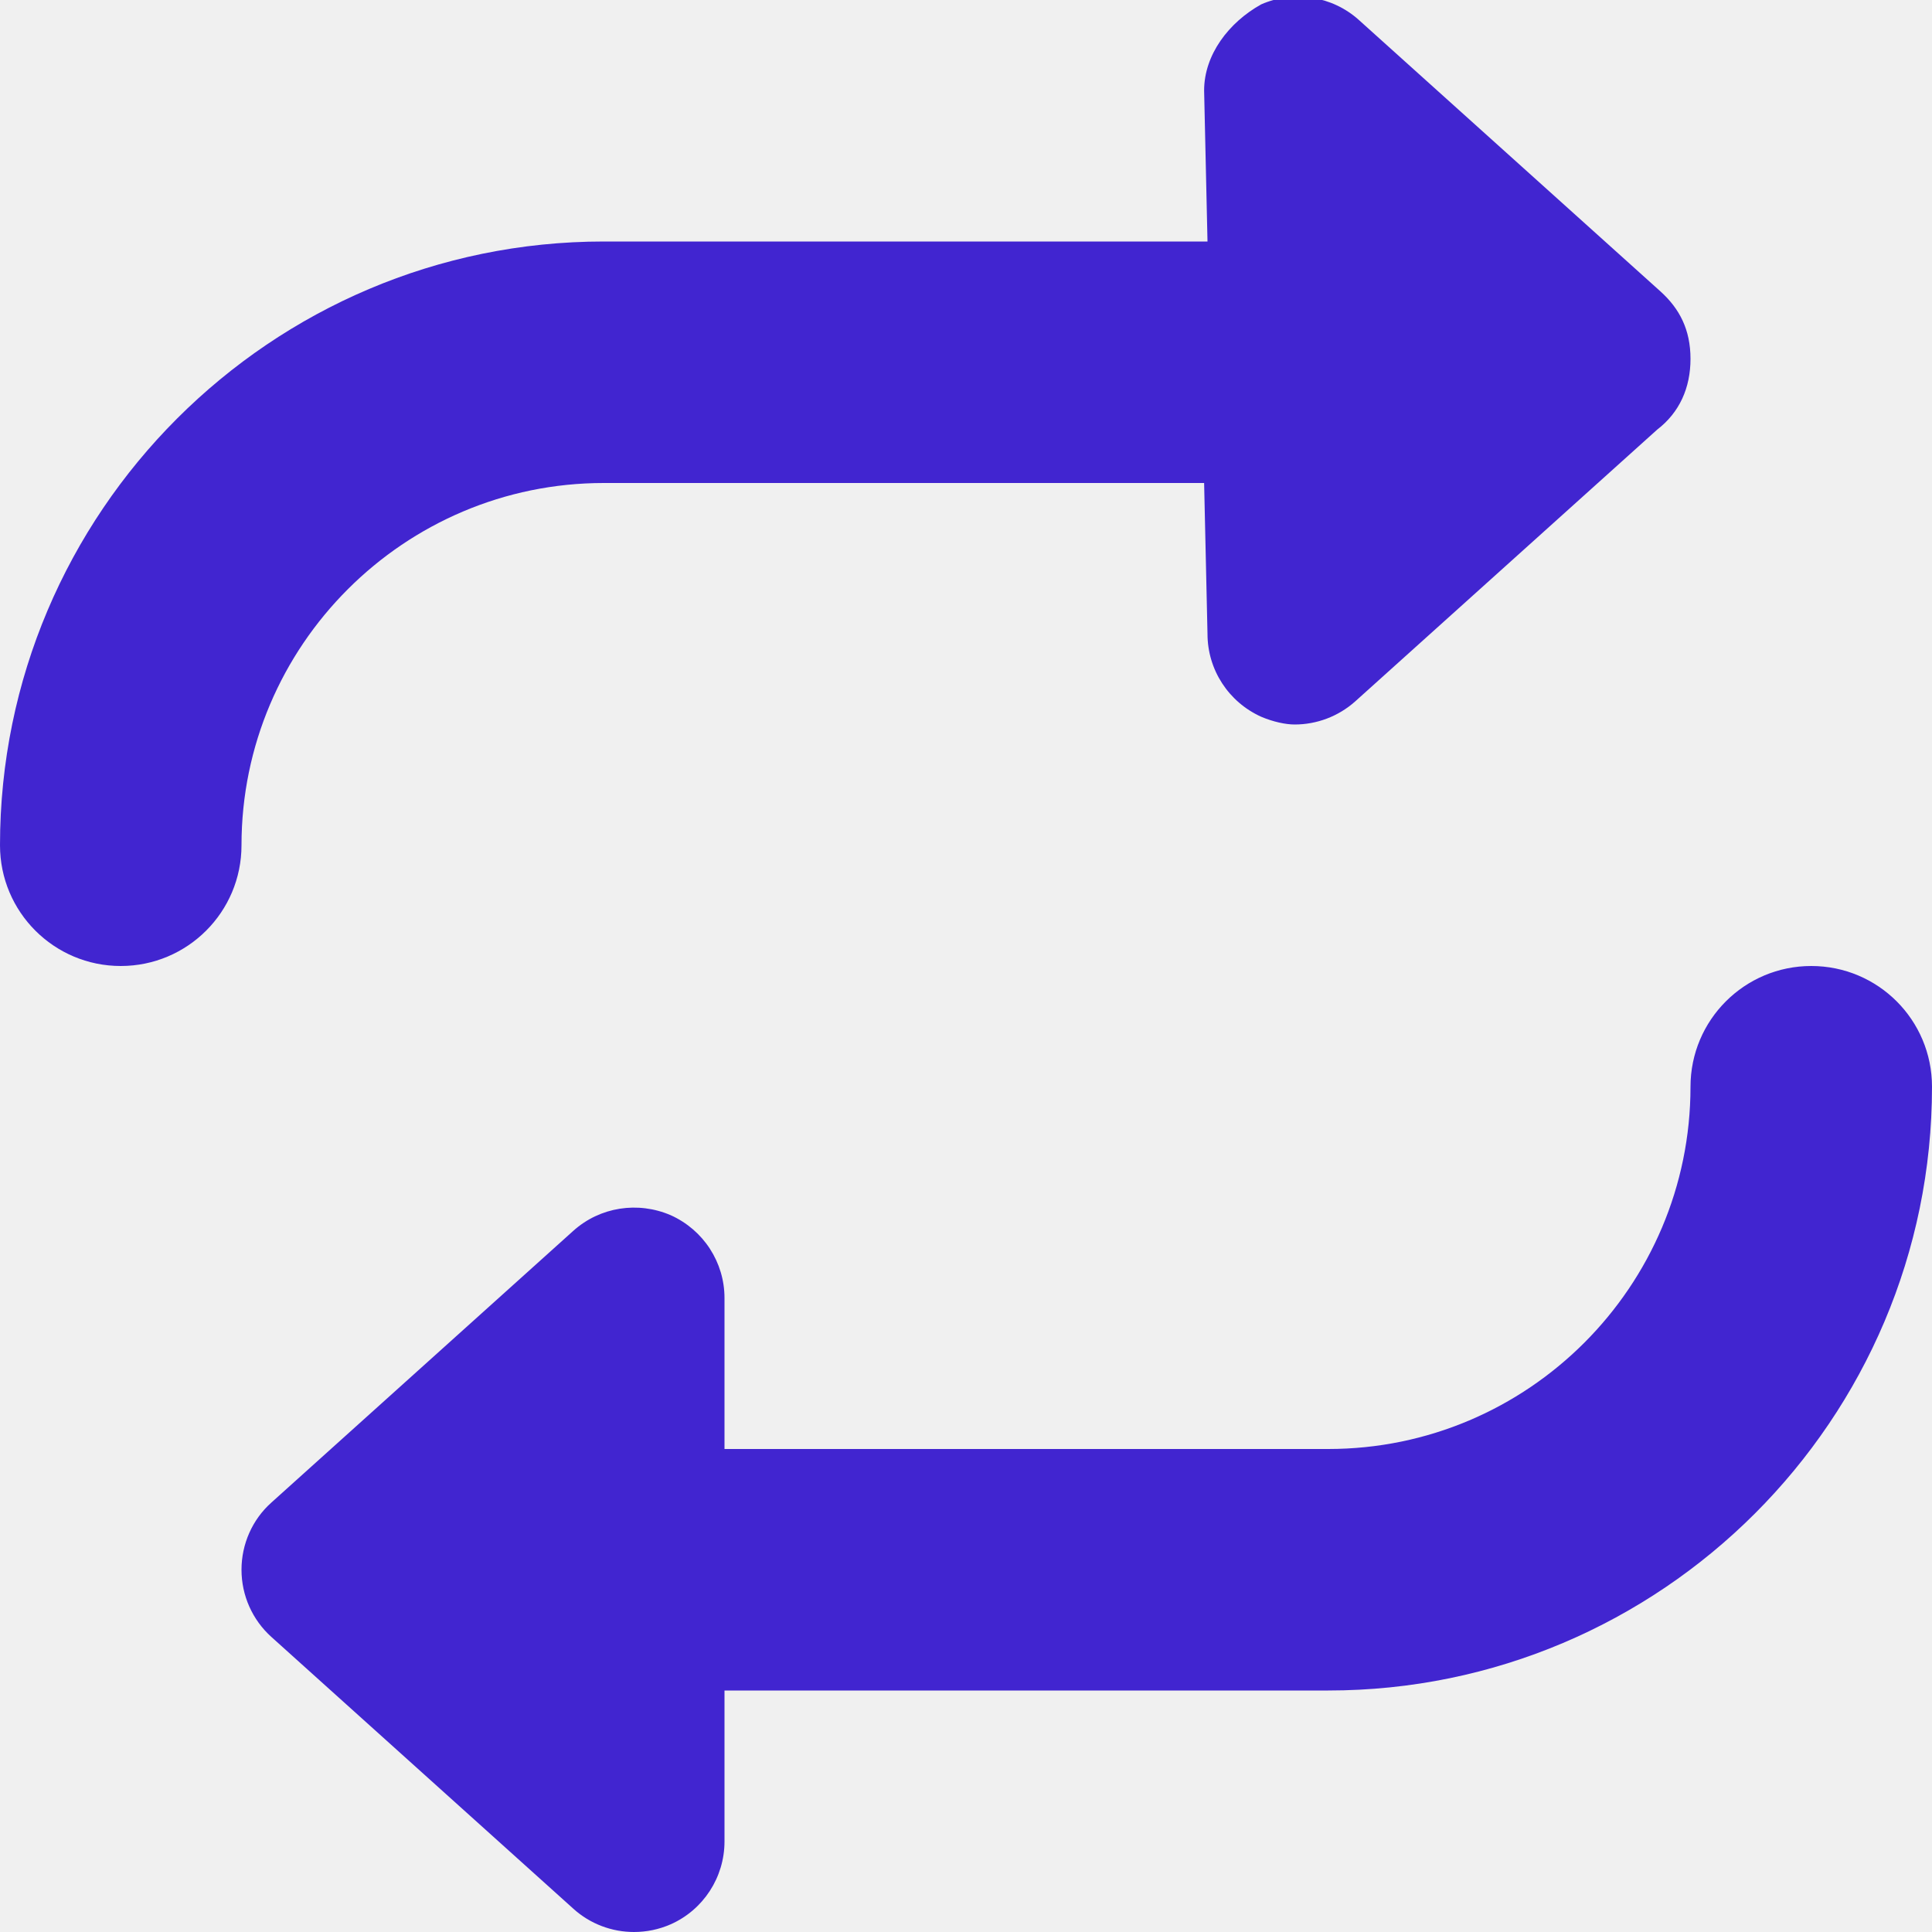
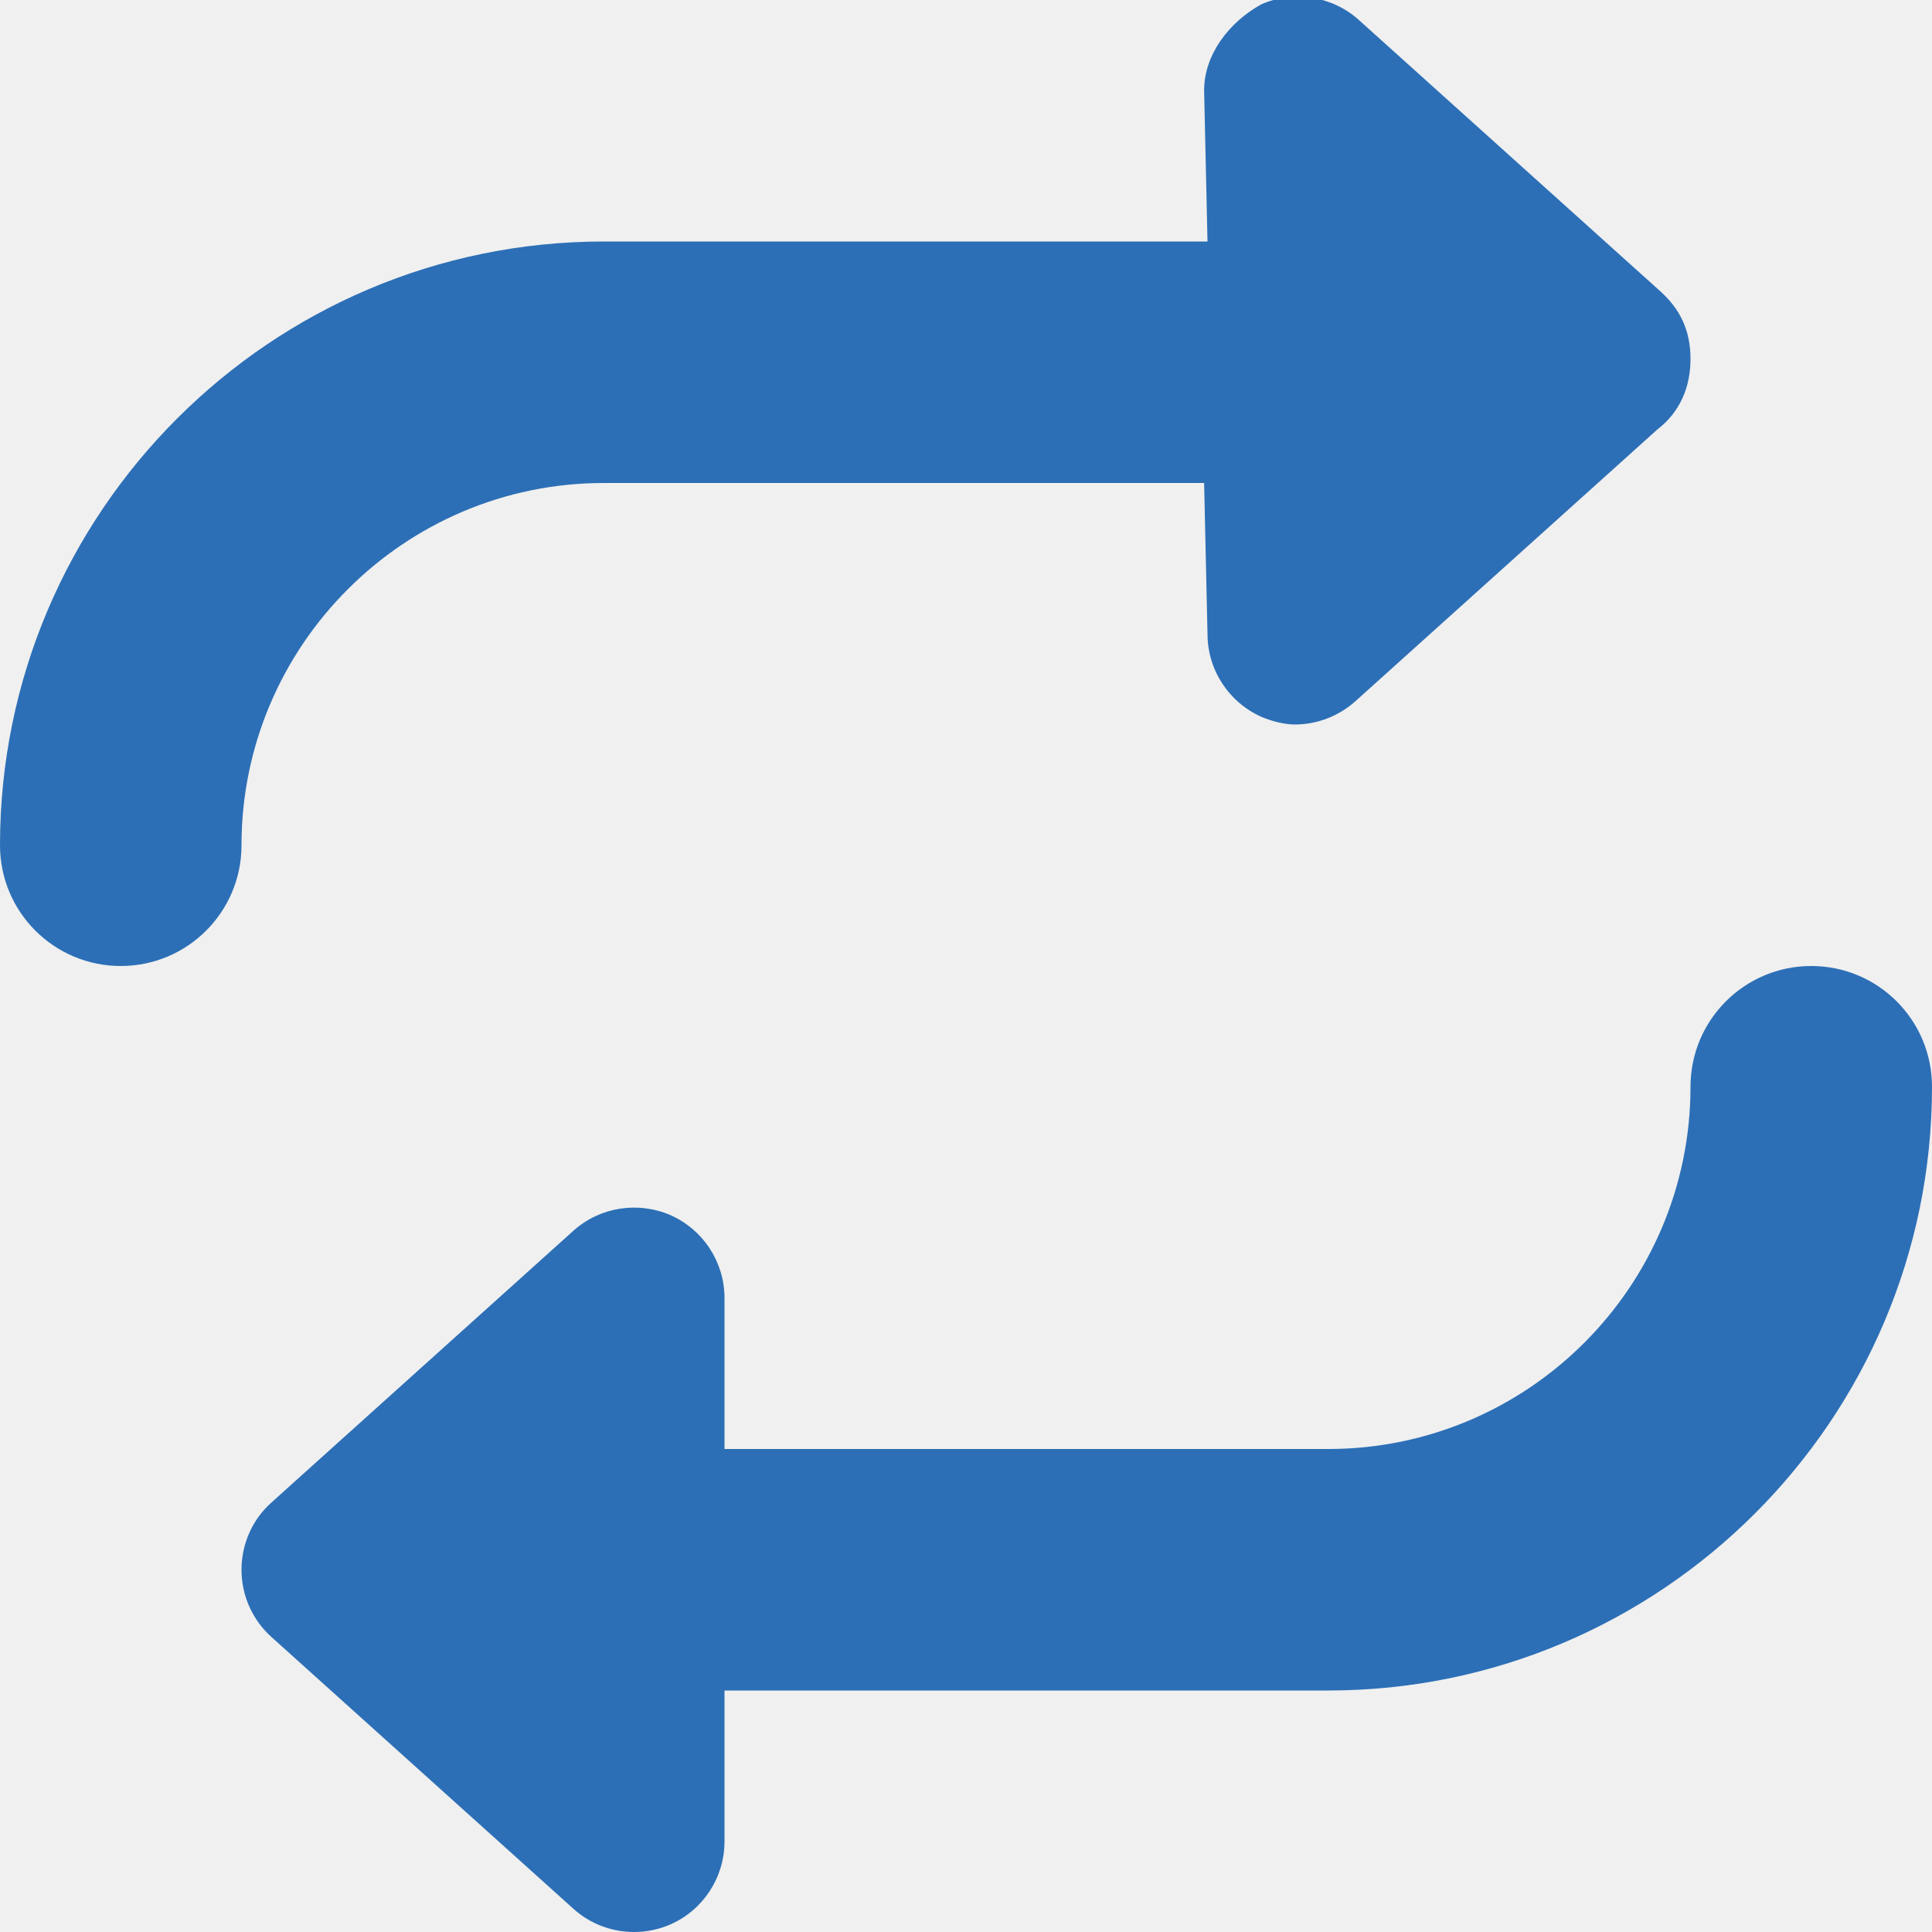
<svg xmlns="http://www.w3.org/2000/svg" width="16" height="16" viewBox="0 0 16 16" fill="none">
  <g clip-path="url(#clip0_4051_494)">
-     <path d="M15 8C14.448 8 14 8.447 14 9C14 10.654 12.654 12 11 12H6V10.75C6 10.454 5.826 10.186 5.555 10.064C5.284 9.947 4.969 9.994 4.747 10.194L2.247 12.444C2.09 12.584 2 12.787 2 13C2 13.213 2.09 13.415 2.248 13.557L4.748 15.807C4.888 15.934 5.069 16 5.25 16C5.354 16 5.457 15.979 5.555 15.936C5.825 15.816 6 15.547 6 15.25V14H11C13.757 14 16 11.757 16 9C16 8.447 15.553 8 15 8ZM5 4H9.972L10 5.25C10 5.546 10.174 5.814 10.445 5.936C10.544 5.978 10.647 6 10.722 6C10.903 6 11.083 5.934 11.224 5.808L13.724 3.558C13.909 3.416 14 3.212 14 2.972C14 2.731 13.91 2.557 13.752 2.414L11.252 0.164C11.032 -0.033 10.715 -0.082 10.445 0.036C10.175 0.186 9.972 0.454 9.972 0.75L10 2H5C2.243 2 0 4.244 0 7C0 7.553 0.448 8 1 8C1.552 8 2 7.553 2 7C2 5.347 3.347 4 5 4Z" fill="#4125D0" />
+     <path d="M15 8C14.448 8 14 8.447 14 9C14 10.654 12.654 12 11 12H6V10.75C6 10.454 5.826 10.186 5.555 10.064C5.284 9.947 4.969 9.994 4.747 10.194L2.247 12.444C2.09 12.584 2 12.787 2 13C2 13.213 2.09 13.415 2.248 13.557L4.748 15.807C4.888 15.934 5.069 16 5.25 16C5.354 16 5.457 15.979 5.555 15.936C5.825 15.816 6 15.547 6 15.25V14H11C13.757 14 16 11.757 16 9C16 8.447 15.553 8 15 8ZM5 4H9.972L10 5.25C10 5.546 10.174 5.814 10.445 5.936C10.544 5.978 10.647 6 10.722 6C10.903 6 11.083 5.934 11.224 5.808L13.724 3.558C13.909 3.416 14 3.212 14 2.972C14 2.731 13.91 2.557 13.752 2.414L11.252 0.164C11.032 -0.033 10.715 -0.082 10.445 0.036C10.175 0.186 9.972 0.454 9.972 0.75L10 2H5C2.243 2 0 4.244 0 7C0 7.553 0.448 8 1 8C1.552 8 2 7.553 2 7C2 5.347 3.347 4 5 4Z" fill="#2c6fb6" />
  </g>
  <defs>
    <clipPath id="clip0_4051_494">
      <rect width="16" height="16" fill="white" />
    </clipPath>
  </defs>
</svg>
